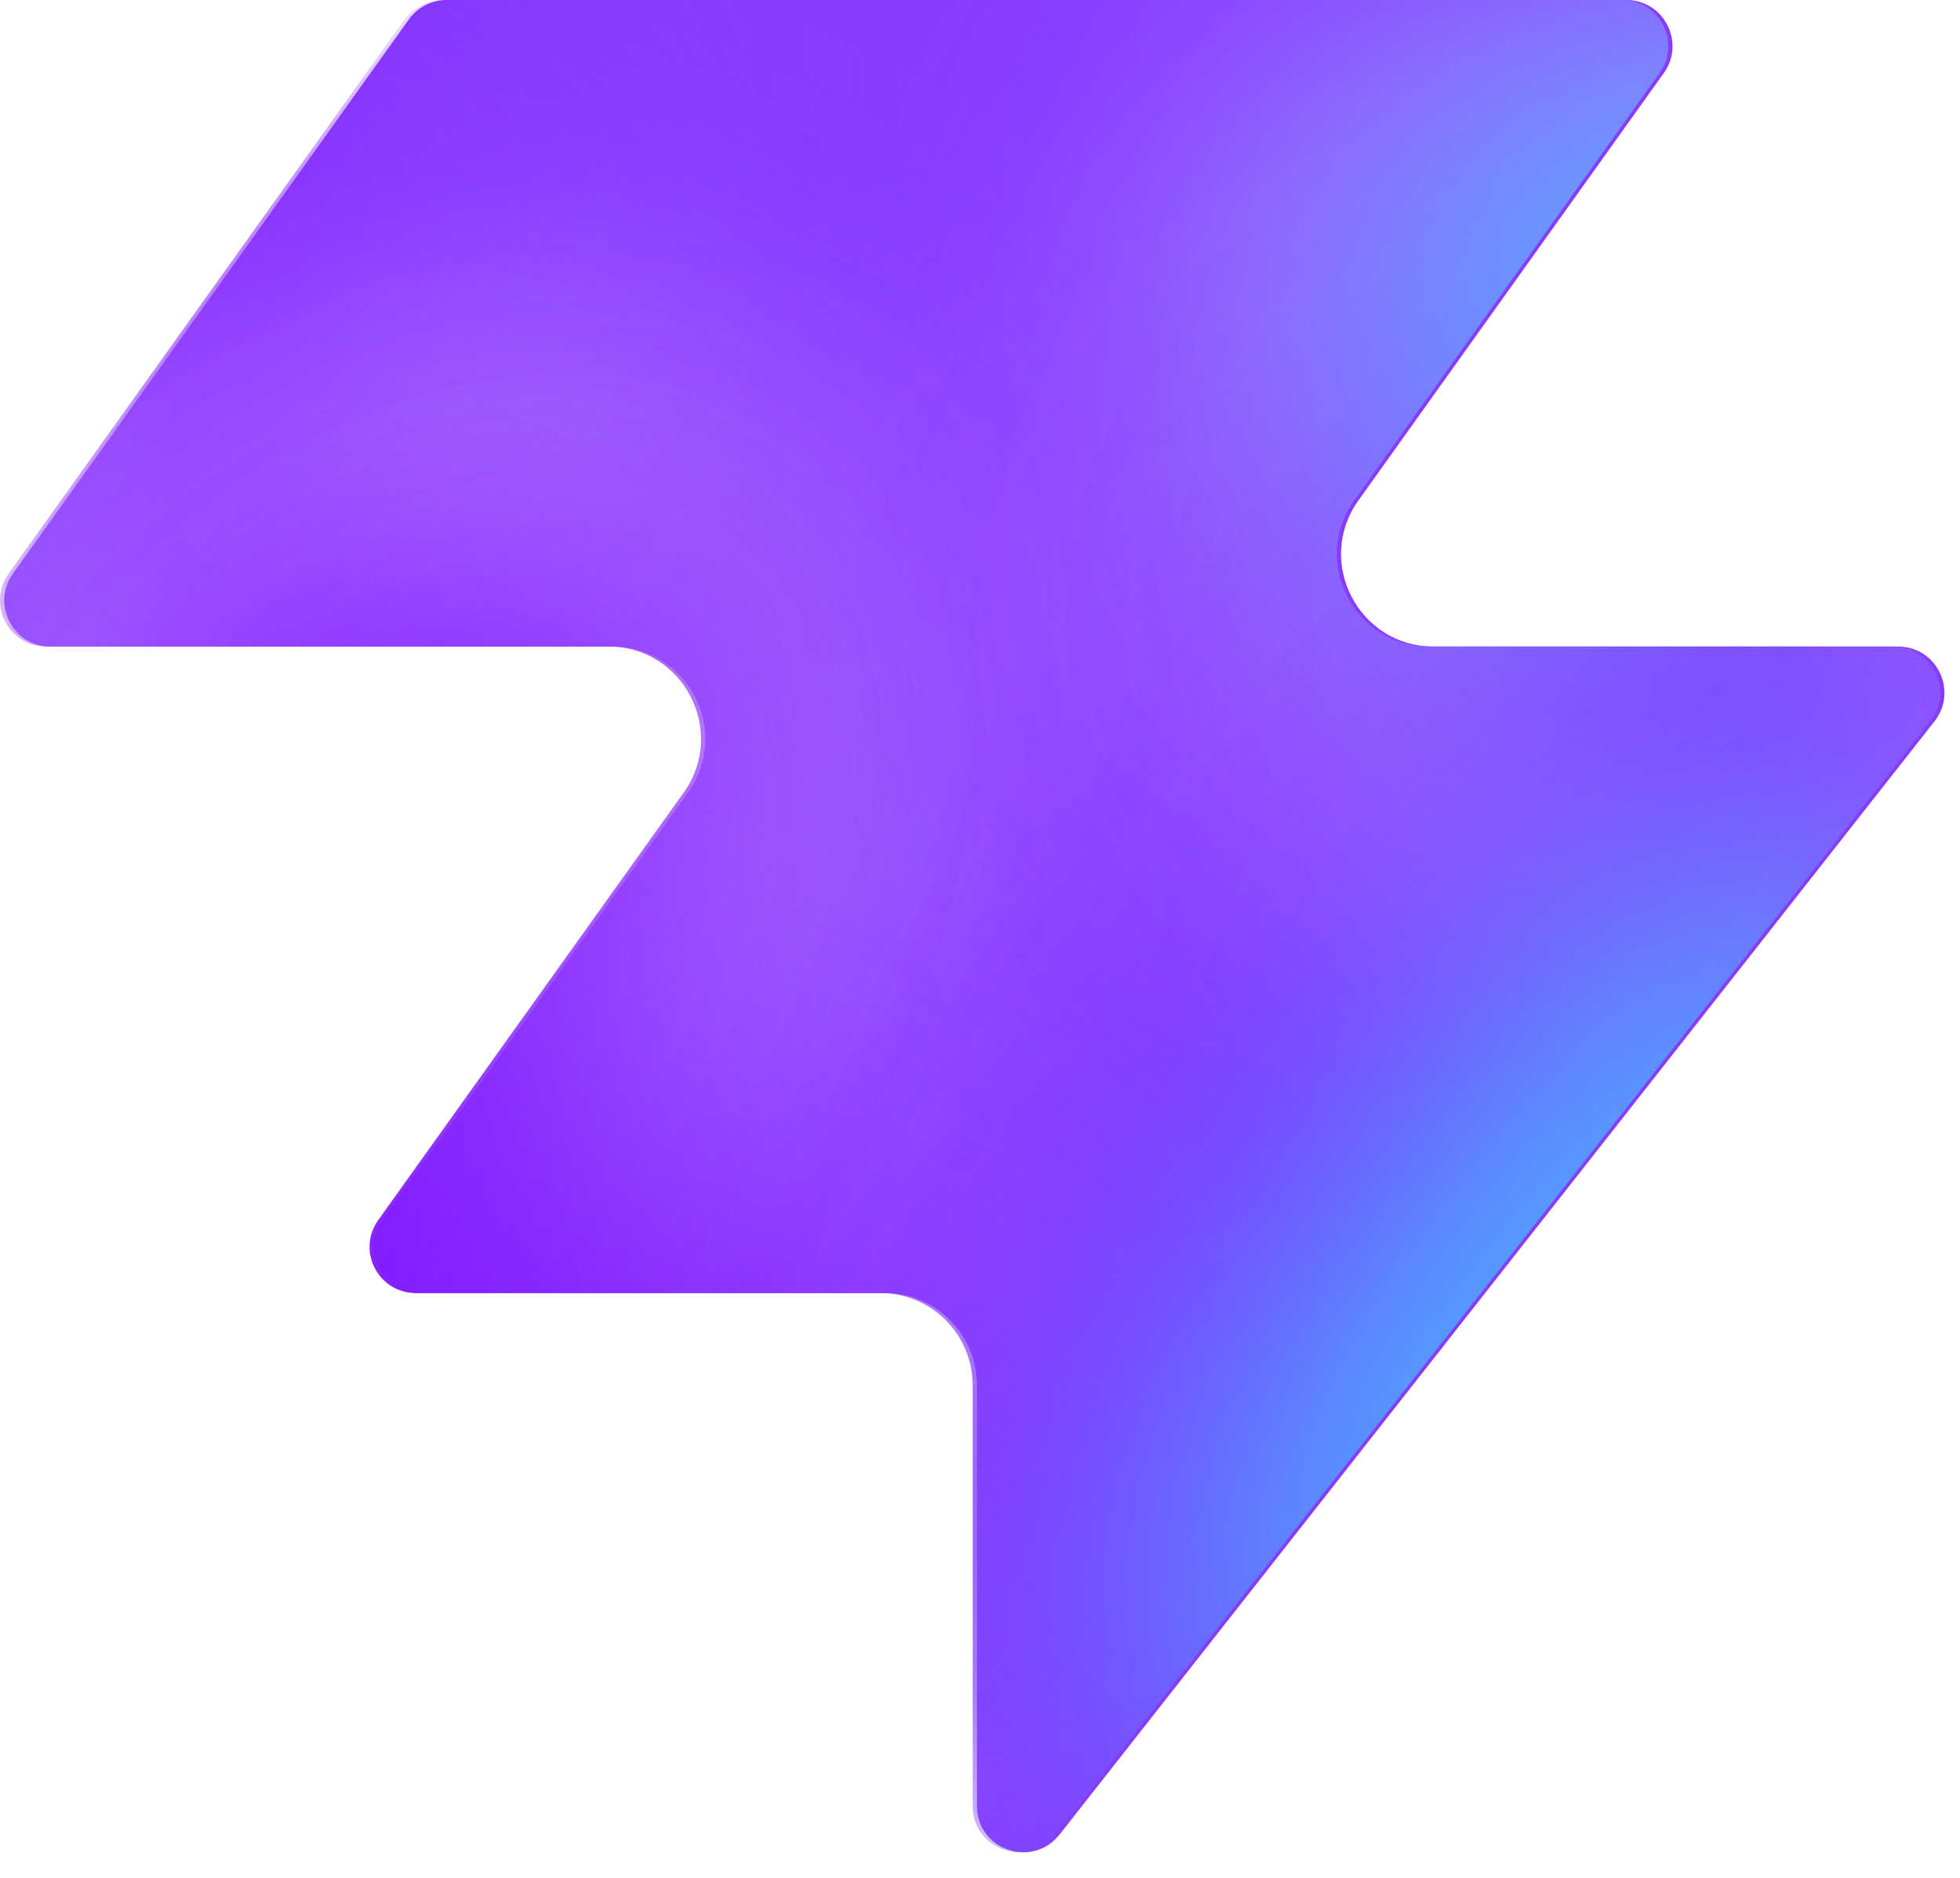
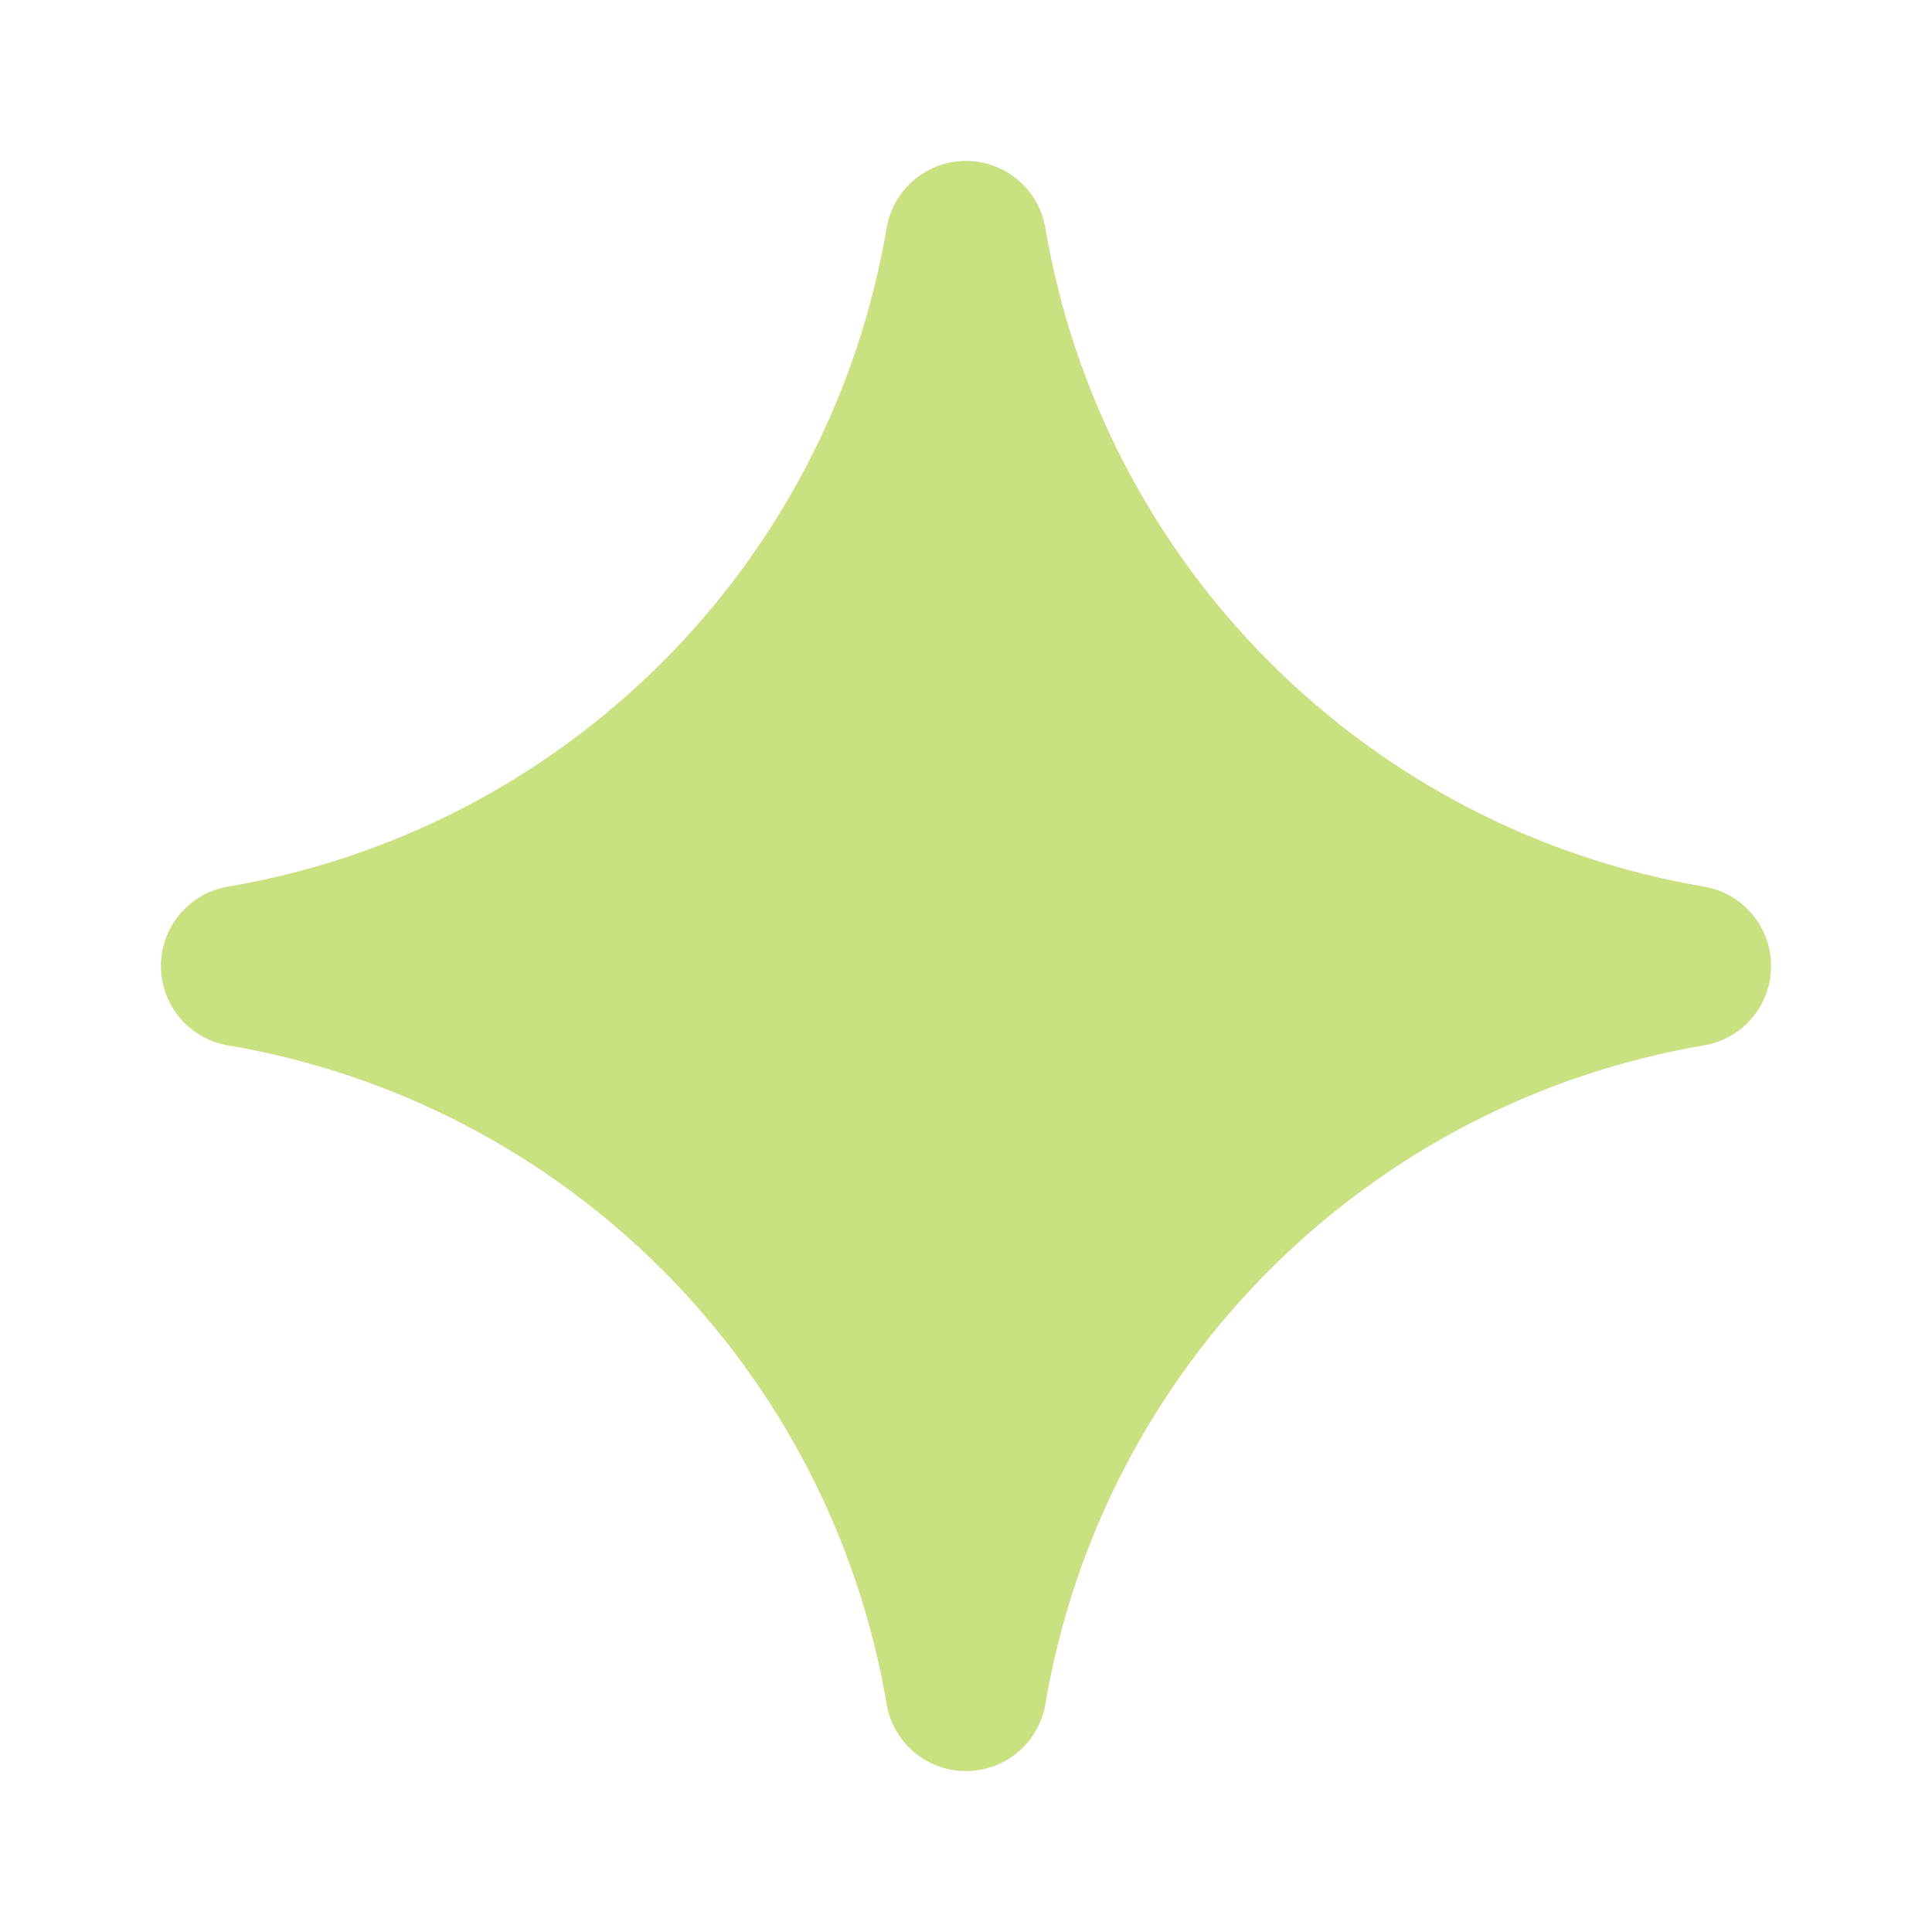
- <svg xmlns="http://www.w3.org/2000/svg" width="48" height="46" fill="none" viewBox="0 0 48 46">
-   <path fill="#863bff" d="M25.946 44.938c-.664.845-2.021.375-2.021-.698V33.937a2.26 2.26 0 0 0-2.262-2.262H10.287c-.92 0-1.456-1.04-.92-1.788l7.48-10.471c1.07-1.497 0-3.578-1.842-3.578H1.237c-.92 0-1.456-1.04-.92-1.788L10.013.474c.214-.297.556-.474.92-.474h28.894c.92 0 1.456 1.04.92 1.788l-7.48 10.471c-1.07 1.498 0 3.579 1.842 3.579h11.377c.943 0 1.473 1.088.89 1.83L25.947 44.94z" style="fill:#863bff;fill:color(display-p3 .525 .23 1);fill-opacity:1" />
-   <mask id="a" width="48" height="46" x="0" y="0" maskUnits="userSpaceOnUse" style="mask-type:alpha">
-     <path fill="#000" d="M25.842 44.938c-.664.844-2.021.375-2.021-.698V33.937a2.26 2.26 0 0 0-2.262-2.262H10.183c-.92 0-1.456-1.04-.92-1.788l7.48-10.471c1.07-1.498 0-3.579-1.842-3.579H1.133c-.92 0-1.456-1.04-.92-1.787L9.91.473c.214-.297.556-.474.92-.474h28.894c.92 0 1.456 1.04.92 1.788l-7.48 10.471c-1.07 1.498 0 3.578 1.842 3.578h11.377c.943 0 1.473 1.088.89 1.832L25.843 44.94z" style="fill:#000;fill-opacity:1" />
-   </mask>
-   <g mask="url(#a)">
-     <g filter="url(#b)">
-       <ellipse cx="5.508" cy="14.704" fill="#ede6ff" rx="5.508" ry="14.704" style="fill:#ede6ff;fill:color(display-p3 .927 .903 1);fill-opacity:1" transform="matrix(.00324 1 1 -.00324 -4.47 31.516)" />
-     </g>
-     <g filter="url(#c)">
-       <ellipse cx="10.399" cy="29.851" fill="#ede6ff" rx="10.399" ry="29.851" style="fill:#ede6ff;fill:color(display-p3 .927 .903 1);fill-opacity:1" transform="matrix(.00324 1 1 -.00324 -39.328 7.883)" />
-     </g>
-     <g filter="url(#d)">
-       <ellipse cx="5.508" cy="30.487" fill="#7e14ff" rx="5.508" ry="30.487" style="fill:#7e14ff;fill:color(display-p3 .492 .077 1);fill-opacity:1" transform="rotate(89.814 -25.913 -14.639)scale(1 -1)" />
-     </g>
-     <g filter="url(#e)">
-       <ellipse cx="5.508" cy="30.599" fill="#7e14ff" rx="5.508" ry="30.599" style="fill:#7e14ff;fill:color(display-p3 .492 .077 1);fill-opacity:1" transform="rotate(89.814 -32.644 -3.334)scale(1 -1)" />
-     </g>
-     <g filter="url(#f)">
-       <ellipse cx="5.508" cy="30.599" fill="#7e14ff" rx="5.508" ry="30.599" style="fill:#7e14ff;fill:color(display-p3 .492 .077 1);fill-opacity:1" transform="matrix(.00324 1 1 -.00324 -34.34 30.47)" />
-     </g>
-     <g filter="url(#g)">
-       <ellipse cx="14.072" cy="22.078" fill="#ede6ff" rx="14.072" ry="22.078" style="fill:#ede6ff;fill:color(display-p3 .927 .903 1);fill-opacity:1" transform="rotate(93.35 24.506 48.493)scale(-1 1)" />
-     </g>
-     <g filter="url(#h)">
-       <ellipse cx="3.47" cy="21.501" fill="#7e14ff" rx="3.47" ry="21.501" style="fill:#7e14ff;fill:color(display-p3 .492 .077 1);fill-opacity:1" transform="rotate(89.009 28.708 47.59)scale(-1 1)" />
-     </g>
-     <g filter="url(#i)">
-       <ellipse cx="3.47" cy="21.501" fill="#7e14ff" rx="3.47" ry="21.501" style="fill:#7e14ff;fill:color(display-p3 .492 .077 1);fill-opacity:1" transform="rotate(89.009 28.708 47.59)scale(-1 1)" />
-     </g>
-     <g filter="url(#j)">
-       <ellipse cx=".387" cy="8.972" fill="#7e14ff" rx="4.407" ry="29.108" style="fill:#7e14ff;fill:color(display-p3 .492 .077 1);fill-opacity:1" transform="rotate(39.51 .387 8.972)" />
-     </g>
-     <g filter="url(#k)">
-       <ellipse cx="47.523" cy="-6.092" fill="#7e14ff" rx="4.407" ry="29.108" style="fill:#7e14ff;fill:color(display-p3 .492 .077 1);fill-opacity:1" transform="rotate(37.892 47.523 -6.092)" />
-     </g>
-     <g filter="url(#l)">
-       <ellipse cx="41.412" cy="6.333" fill="#47bfff" rx="5.971" ry="9.665" style="fill:#47bfff;fill:color(display-p3 .28 .748 1);fill-opacity:1" transform="rotate(37.892 41.412 6.333)" />
-     </g>
-     <g filter="url(#m)">
-       <ellipse cx="-1.879" cy="38.332" fill="#7e14ff" rx="4.407" ry="29.108" style="fill:#7e14ff;fill:color(display-p3 .492 .077 1);fill-opacity:1" transform="rotate(37.892 -1.88 38.332)" />
-     </g>
-     <g filter="url(#n)">
-       <ellipse cx="-1.879" cy="38.332" fill="#7e14ff" rx="4.407" ry="29.108" style="fill:#7e14ff;fill:color(display-p3 .492 .077 1);fill-opacity:1" transform="rotate(37.892 -1.88 38.332)" />
-     </g>
-     <g filter="url(#o)">
-       <ellipse cx="35.651" cy="29.907" fill="#7e14ff" rx="4.407" ry="29.108" style="fill:#7e14ff;fill:color(display-p3 .492 .077 1);fill-opacity:1" transform="rotate(37.892 35.651 29.907)" />
-     </g>
-     <g filter="url(#p)">
-       <ellipse cx="38.418" cy="32.4" fill="#47bfff" rx="5.971" ry="15.297" style="fill:#47bfff;fill:color(display-p3 .28 .748 1);fill-opacity:1" transform="rotate(37.892 38.418 32.4)" />
-     </g>
-   </g>
-   <defs>
-     <filter id="b" width="60.045" height="41.654" x="-19.77" y="16.149" color-interpolation-filters="sRGB" filterUnits="userSpaceOnUse">
-       <feFlood flood-opacity="0" result="BackgroundImageFix" />
-       <feBlend in="SourceGraphic" in2="BackgroundImageFix" result="shape" />
-       <feGaussianBlur result="effect1_foregroundBlur_2002_17158" stdDeviation="7.659" />
-     </filter>
-     <filter id="c" width="90.34" height="51.437" x="-54.613" y="-7.533" color-interpolation-filters="sRGB" filterUnits="userSpaceOnUse">
-       <feFlood flood-opacity="0" result="BackgroundImageFix" />
-       <feBlend in="SourceGraphic" in2="BackgroundImageFix" result="shape" />
-       <feGaussianBlur result="effect1_foregroundBlur_2002_17158" stdDeviation="7.659" />
-     </filter>
-     <filter id="d" width="79.355" height="29.4" x="-49.64" y="2.03" color-interpolation-filters="sRGB" filterUnits="userSpaceOnUse">
-       <feFlood flood-opacity="0" result="BackgroundImageFix" />
-       <feBlend in="SourceGraphic" in2="BackgroundImageFix" result="shape" />
-       <feGaussianBlur result="effect1_foregroundBlur_2002_17158" stdDeviation="4.596" />
-     </filter>
-     <filter id="e" width="79.579" height="29.4" x="-45.045" y="20.029" color-interpolation-filters="sRGB" filterUnits="userSpaceOnUse">
-       <feFlood flood-opacity="0" result="BackgroundImageFix" />
-       <feBlend in="SourceGraphic" in2="BackgroundImageFix" result="shape" />
-       <feGaussianBlur result="effect1_foregroundBlur_2002_17158" stdDeviation="4.596" />
-     </filter>
-     <filter id="f" width="79.579" height="29.4" x="-43.513" y="21.178" color-interpolation-filters="sRGB" filterUnits="userSpaceOnUse">
-       <feFlood flood-opacity="0" result="BackgroundImageFix" />
-       <feBlend in="SourceGraphic" in2="BackgroundImageFix" result="shape" />
-       <feGaussianBlur result="effect1_foregroundBlur_2002_17158" stdDeviation="4.596" />
-     </filter>
-     <filter id="g" width="74.749" height="58.852" x="15.756" y="-17.901" color-interpolation-filters="sRGB" filterUnits="userSpaceOnUse">
-       <feFlood flood-opacity="0" result="BackgroundImageFix" />
-       <feBlend in="SourceGraphic" in2="BackgroundImageFix" result="shape" />
-       <feGaussianBlur result="effect1_foregroundBlur_2002_17158" stdDeviation="7.659" />
-     </filter>
-     <filter id="h" width="61.377" height="25.362" x="23.548" y="2.284" color-interpolation-filters="sRGB" filterUnits="userSpaceOnUse">
-       <feFlood flood-opacity="0" result="BackgroundImageFix" />
-       <feBlend in="SourceGraphic" in2="BackgroundImageFix" result="shape" />
-       <feGaussianBlur result="effect1_foregroundBlur_2002_17158" stdDeviation="4.596" />
-     </filter>
-     <filter id="i" width="61.377" height="25.362" x="23.548" y="2.284" color-interpolation-filters="sRGB" filterUnits="userSpaceOnUse">
-       <feFlood flood-opacity="0" result="BackgroundImageFix" />
-       <feBlend in="SourceGraphic" in2="BackgroundImageFix" result="shape" />
-       <feGaussianBlur result="effect1_foregroundBlur_2002_17158" stdDeviation="4.596" />
-     </filter>
-     <filter id="j" width="56.045" height="63.649" x="-27.636" y="-22.853" color-interpolation-filters="sRGB" filterUnits="userSpaceOnUse">
-       <feFlood flood-opacity="0" result="BackgroundImageFix" />
-       <feBlend in="SourceGraphic" in2="BackgroundImageFix" result="shape" />
-       <feGaussianBlur result="effect1_foregroundBlur_2002_17158" stdDeviation="4.596" />
-     </filter>
-     <filter id="k" width="54.814" height="64.646" x="20.116" y="-38.415" color-interpolation-filters="sRGB" filterUnits="userSpaceOnUse">
-       <feFlood flood-opacity="0" result="BackgroundImageFix" />
-       <feBlend in="SourceGraphic" in2="BackgroundImageFix" result="shape" />
-       <feGaussianBlur result="effect1_foregroundBlur_2002_17158" stdDeviation="4.596" />
-     </filter>
-     <filter id="l" width="33.541" height="35.313" x="24.641" y="-11.323" color-interpolation-filters="sRGB" filterUnits="userSpaceOnUse">
-       <feFlood flood-opacity="0" result="BackgroundImageFix" />
-       <feBlend in="SourceGraphic" in2="BackgroundImageFix" result="shape" />
-       <feGaussianBlur result="effect1_foregroundBlur_2002_17158" stdDeviation="4.596" />
-     </filter>
-     <filter id="m" width="54.814" height="64.646" x="-29.286" y="6.009" color-interpolation-filters="sRGB" filterUnits="userSpaceOnUse">
-       <feFlood flood-opacity="0" result="BackgroundImageFix" />
-       <feBlend in="SourceGraphic" in2="BackgroundImageFix" result="shape" />
-       <feGaussianBlur result="effect1_foregroundBlur_2002_17158" stdDeviation="4.596" />
-     </filter>
-     <filter id="n" width="54.814" height="64.646" x="-29.286" y="6.009" color-interpolation-filters="sRGB" filterUnits="userSpaceOnUse">
-       <feFlood flood-opacity="0" result="BackgroundImageFix" />
-       <feBlend in="SourceGraphic" in2="BackgroundImageFix" result="shape" />
-       <feGaussianBlur result="effect1_foregroundBlur_2002_17158" stdDeviation="4.596" />
-     </filter>
-     <filter id="o" width="54.814" height="64.646" x="8.244" y="-2.416" color-interpolation-filters="sRGB" filterUnits="userSpaceOnUse">
-       <feFlood flood-opacity="0" result="BackgroundImageFix" />
-       <feBlend in="SourceGraphic" in2="BackgroundImageFix" result="shape" />
-       <feGaussianBlur result="effect1_foregroundBlur_2002_17158" stdDeviation="4.596" />
-     </filter>
-     <filter id="p" width="39.409" height="43.623" x="18.713" y="10.588" color-interpolation-filters="sRGB" filterUnits="userSpaceOnUse">
-       <feFlood flood-opacity="0" result="BackgroundImageFix" />
-       <feBlend in="SourceGraphic" in2="BackgroundImageFix" result="shape" />
-       <feGaussianBlur result="effect1_foregroundBlur_2002_17158" stdDeviation="4.596" />
-     </filter>
-   </defs>
+ <svg xmlns="http://www.w3.org/2000/svg" viewBox="0 0 64 64">
+   <path d="M34.621 56.496a2.667 2.667 0 0 1-5.242 0 26.667 26.667 0 0 0-21.875-21.875 2.667 2.667 0 0 1 0-5.242A26.667 26.667 0 0 0 29.379 7.504a2.667 2.667 0 0 1 5.242 0 26.667 26.667 0 0 0 21.875 21.875 2.667 2.667 0 0 1 0 5.242 26.667 26.667 0 0 0-21.875 21.875Z" fill="#c9e181" />
</svg>
